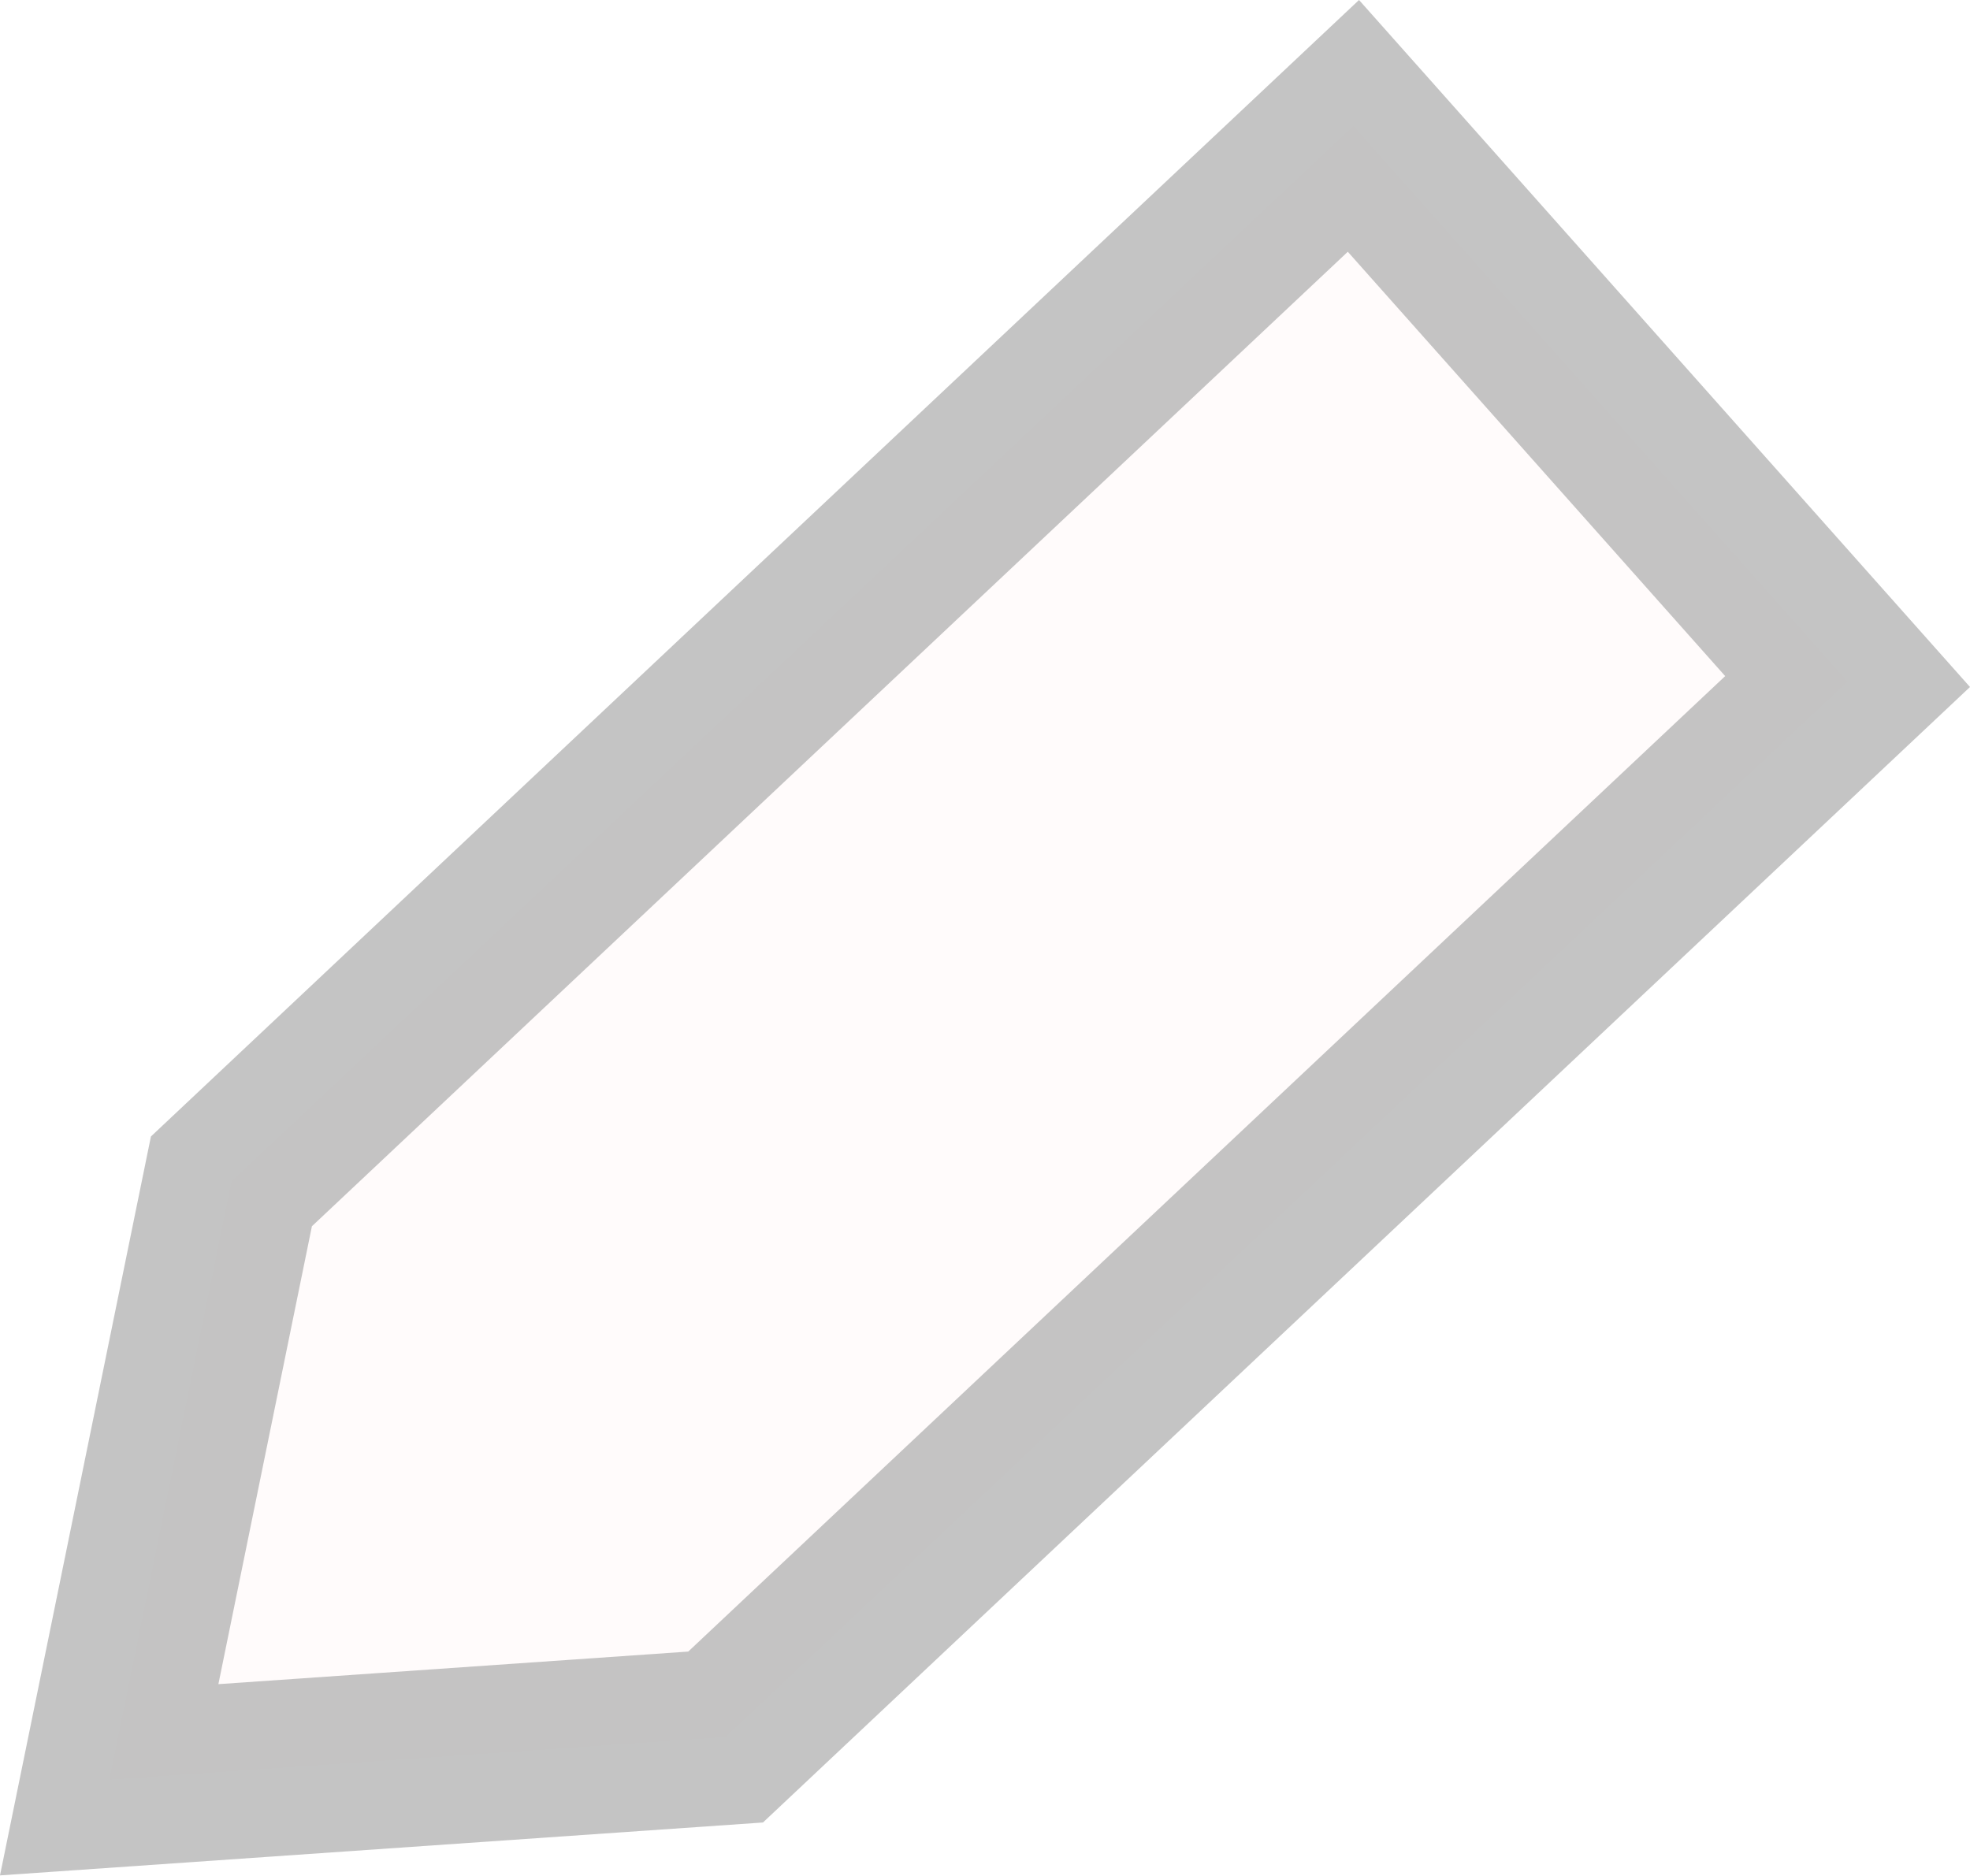
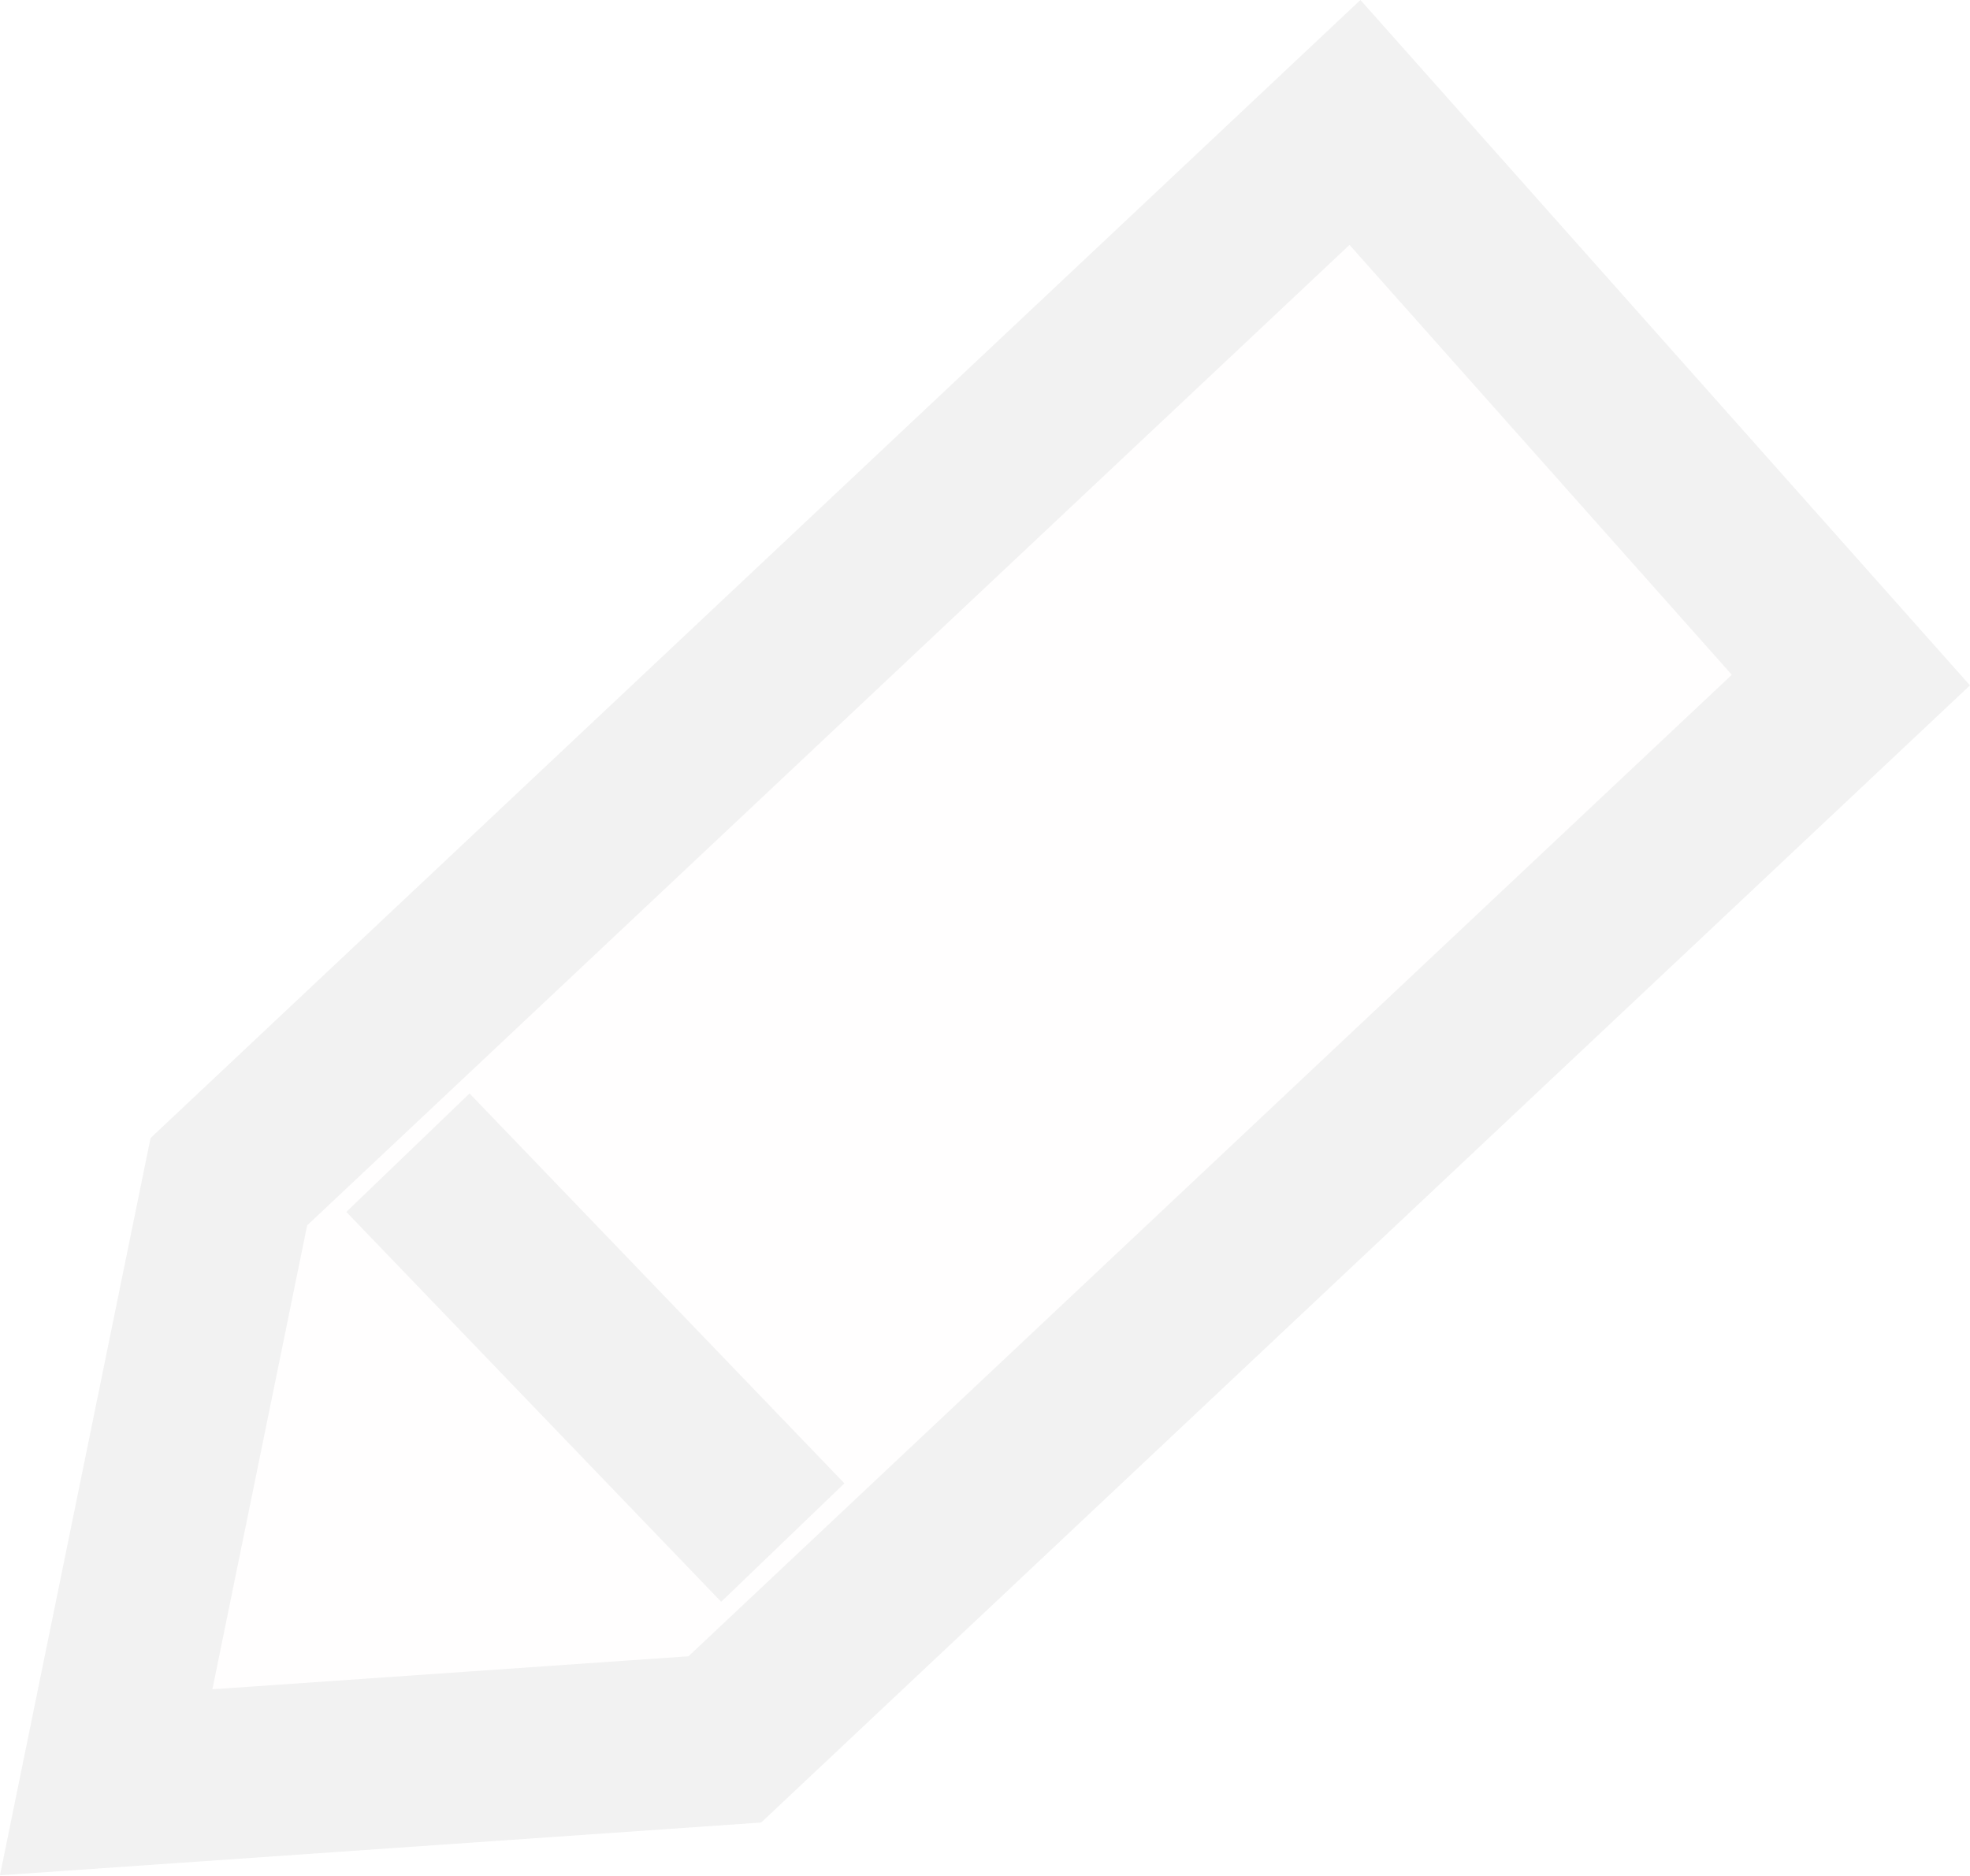
- <svg xmlns="http://www.w3.org/2000/svg" width="36.428mm" height="34.682mm" viewBox="0 0 36.428 34.682" version="1.1" id="svg1">
+ <svg xmlns="http://www.w3.org/2000/svg" width="36.296mm" height="34.556mm" viewBox="0 0 36.296 34.556" version="1.1" id="svg1">
  <defs id="defs1" />
-   <g id="layer1" transform="translate(-101.8251,-148.0653)">
+   <g id="layer1" transform="translate(-101.8871,-148.137)">
    <g id="g11-0-6" transform="rotate(3.865344,-11.87285,475.9282)" style="stroke-width:0.5;stroke-dasharray:none">
-       <path id="rect3" style="opacity:1;fill:#fff1f1;fill-opacity:0.302;fill-rule:evenodd;stroke:#b5b5b5;stroke-width:3.249;stroke-dasharray:none;stroke-opacity:0.786" d="m 85.207,162.656 19.384,-20.874 9.81,9.637 -19.384,20.874 -11.319,1.557 z" />
+       <path id="path2" style="fill:#fff1f1;fill-opacity:0.116;fill-rule:evenodd;stroke:#f1f1f1;stroke-width:3.149;stroke-dasharray:none;stroke-opacity:0.884" d="m 88.462,161.899 7.375,6.702 z m 16.129,-20.117 -19.385,20.873 -1.509,11.194 11.319,-1.557 19.384,-20.874 z" />
    </g>
  </g>
</svg>
